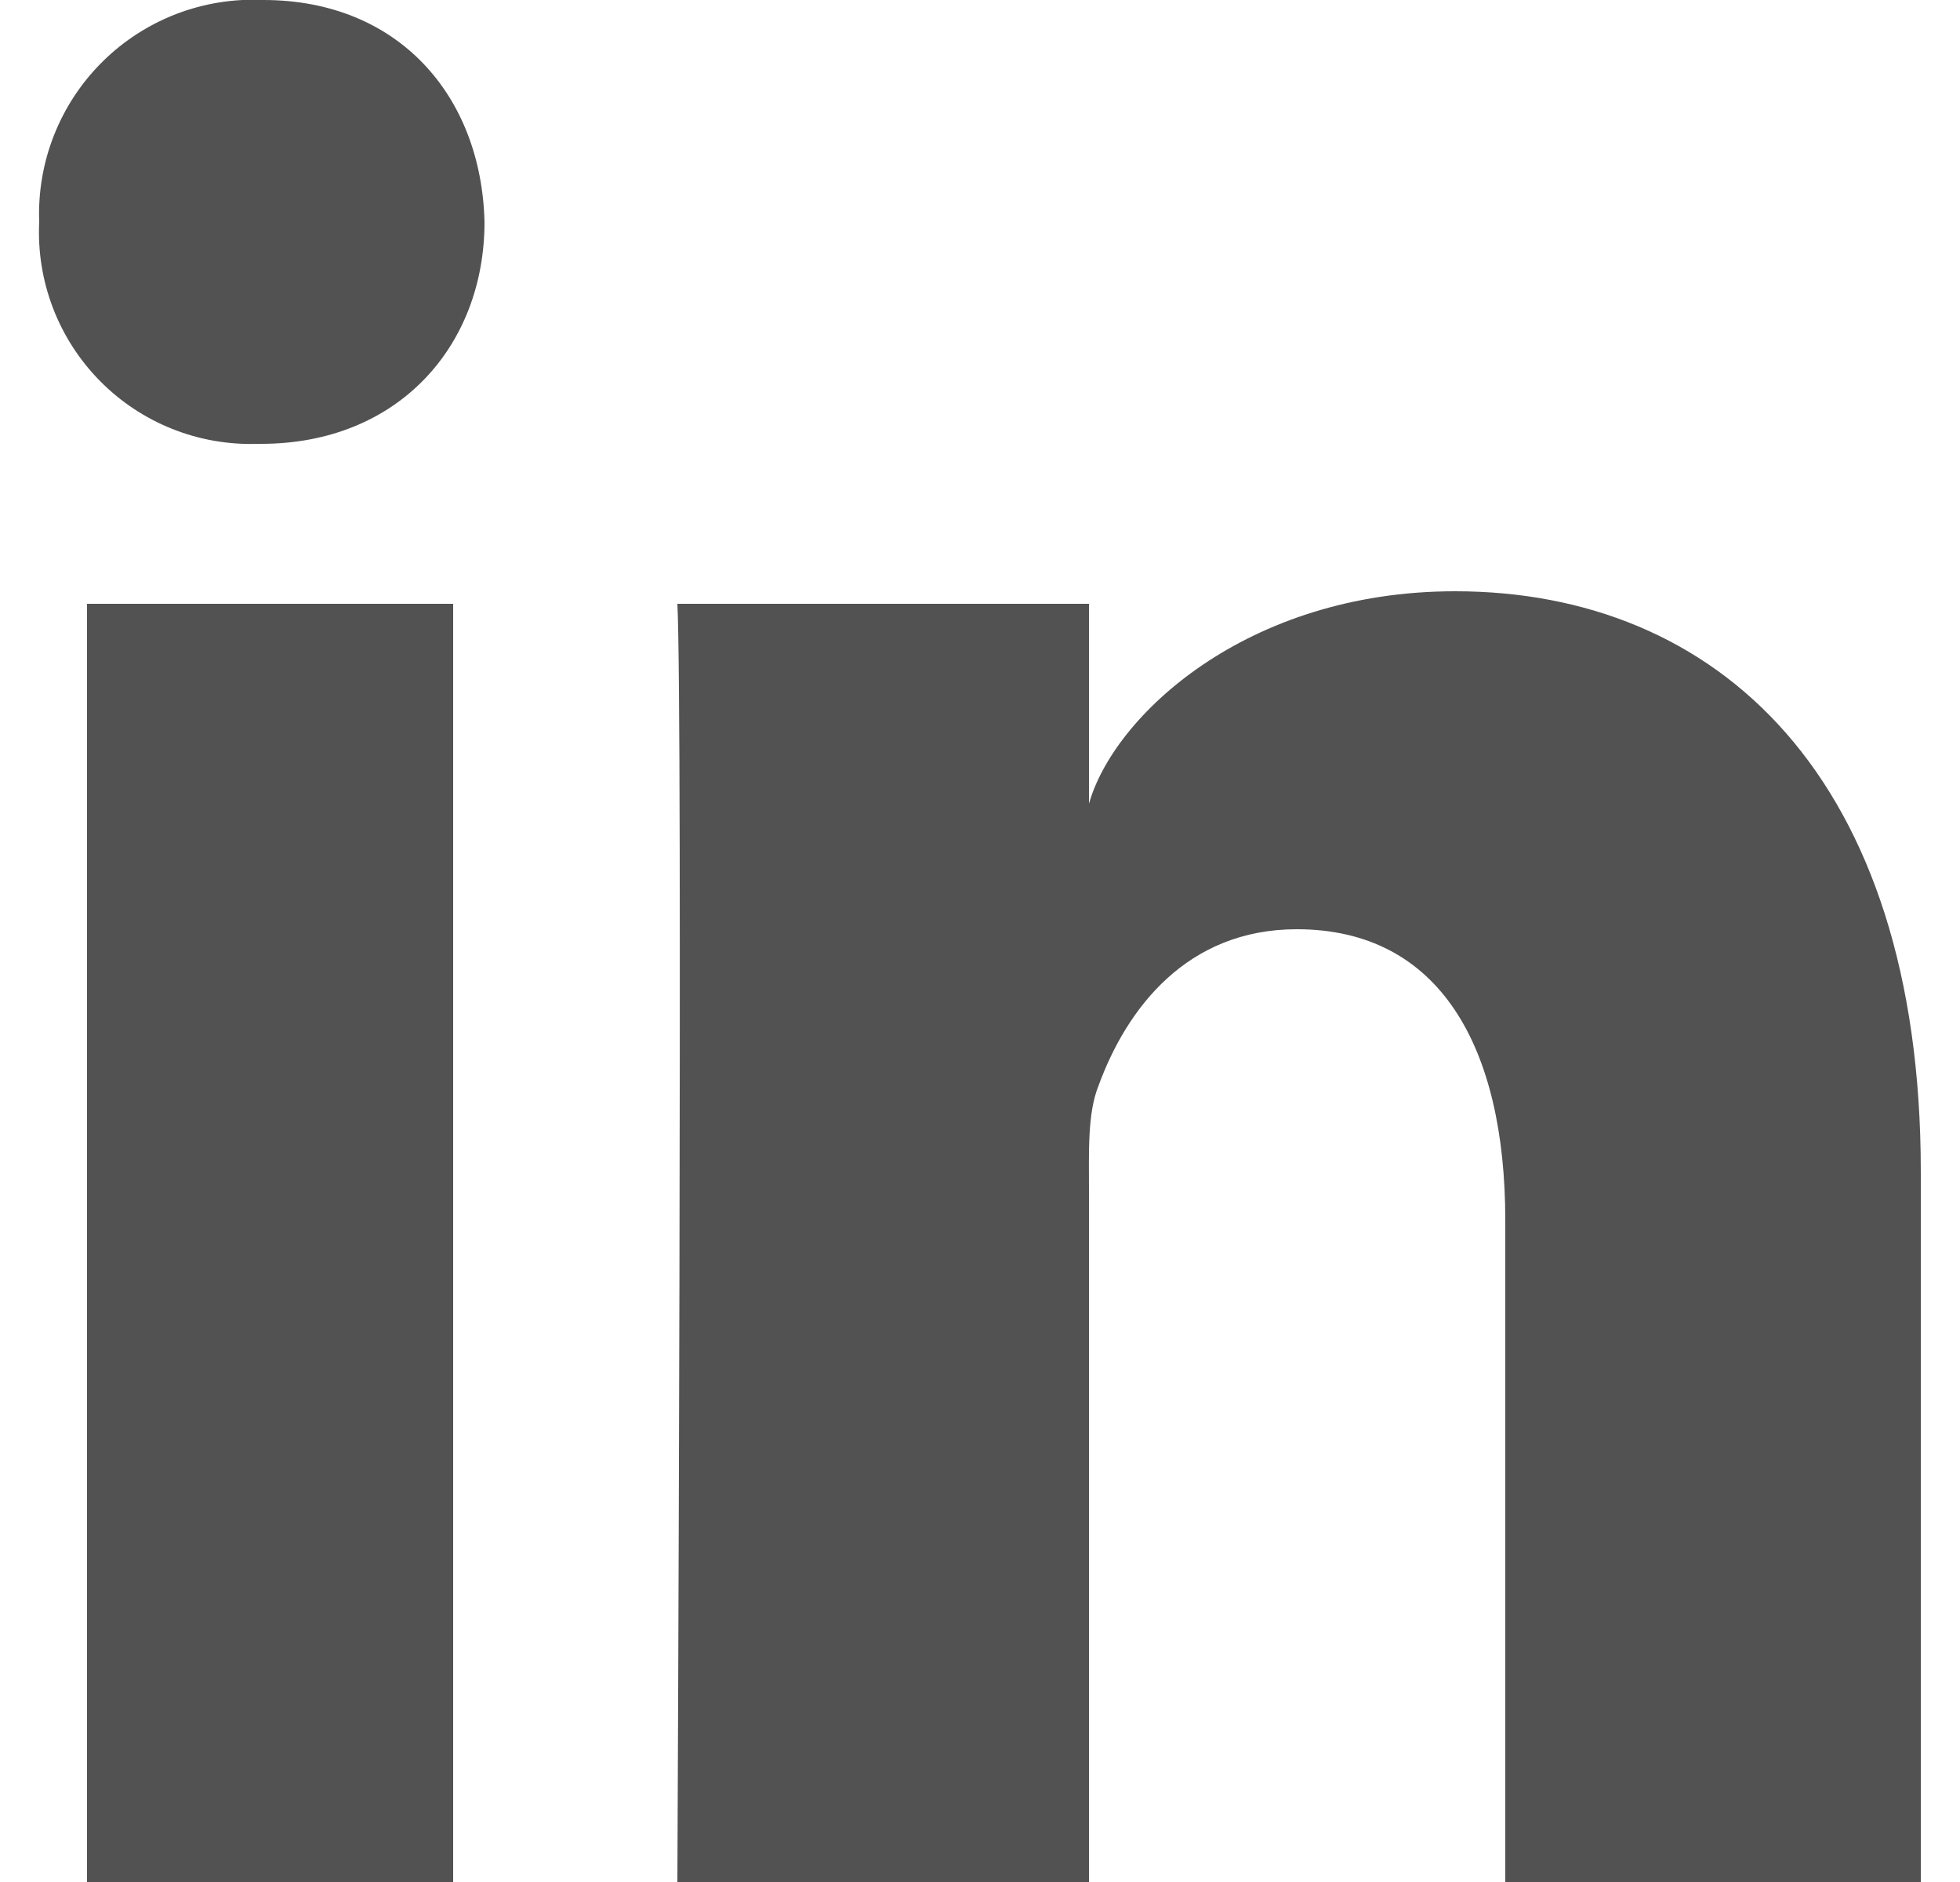
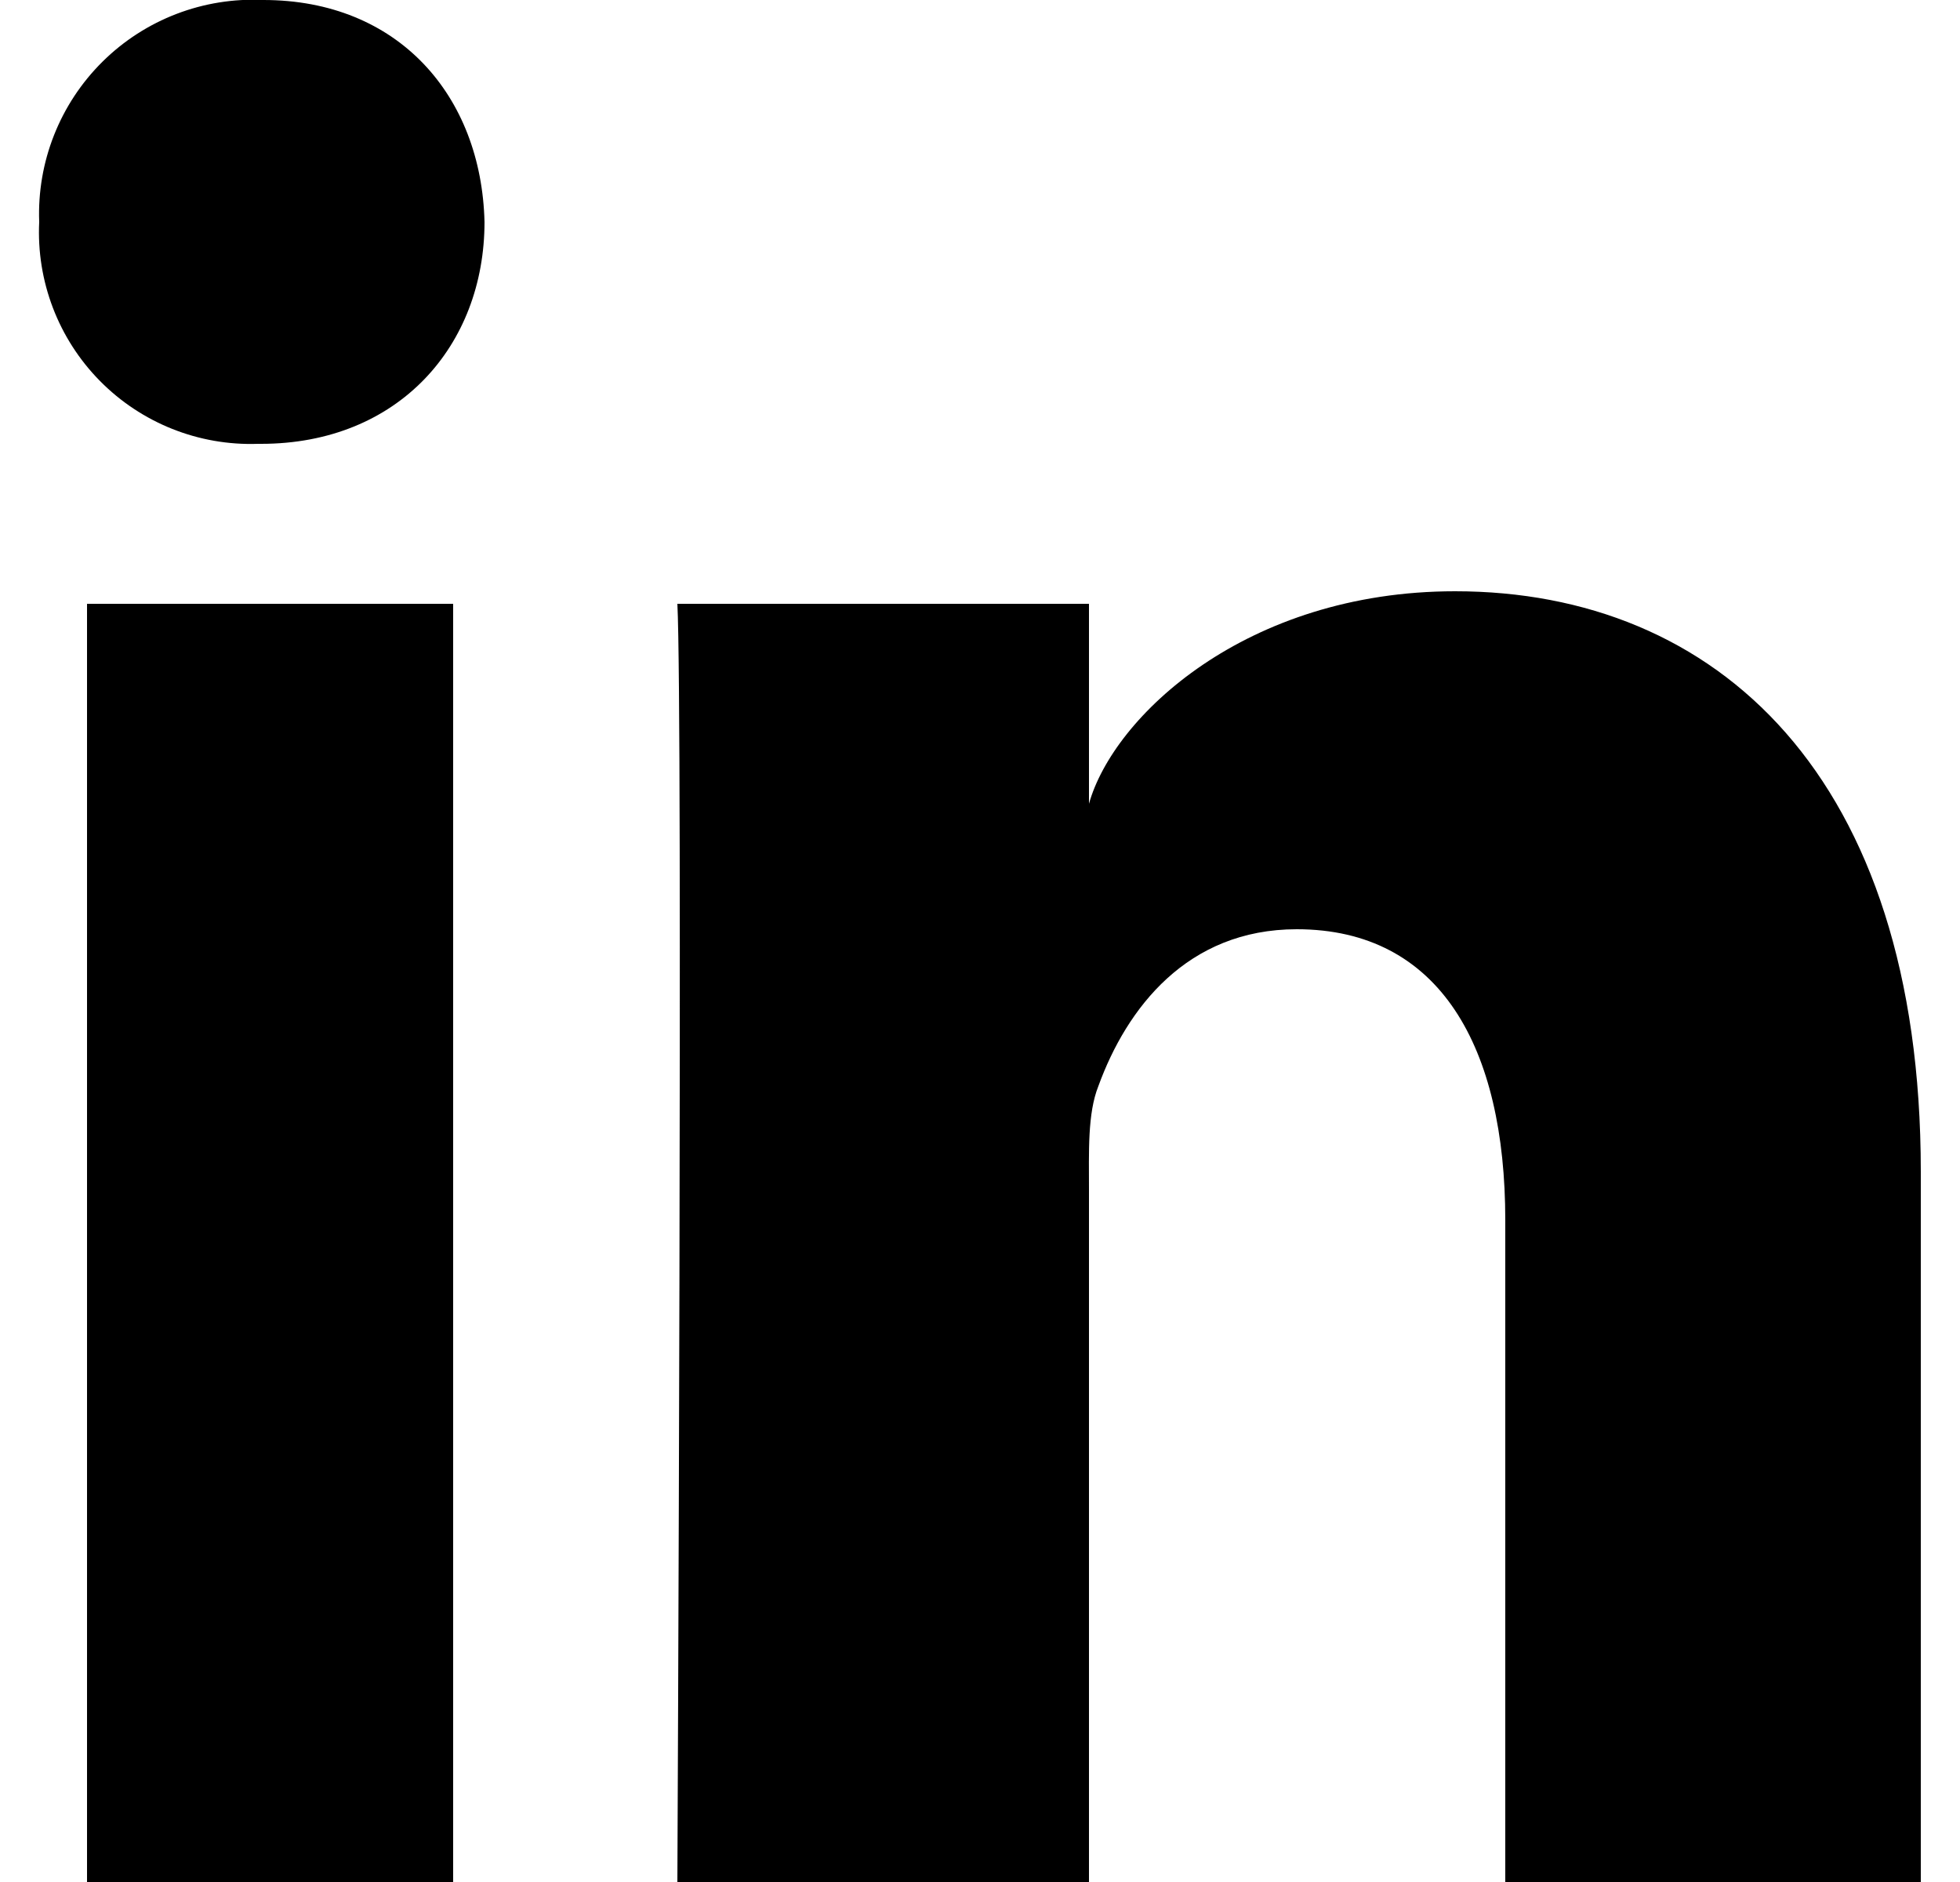
<svg xmlns="http://www.w3.org/2000/svg" width="25" height="24" viewBox="0 0 25 24">
-   <path fill="#525252" fill-rule="evenodd" d="M1.1 7.7h4.68V24H1.11V7.7zm2.23-2.04h-.04A2.7 2.7 0 0 1 .5 2.83 2.73 2.73 0 0 1 3.36 0c1.72 0 2.78 1.22 2.82 2.83 0 1.58-1.1 2.83-2.85 2.83zM24.5 24h-5.3v-8.44c0-2.2-.83-3.71-2.66-3.71-1.4 0-2.17 1.01-2.53 2-.14.35-.12.84-.12 1.33V24H8.64s.07-14.95 0-16.3h5.25v2.55c.31-1.11 2-2.71 4.67-2.71 3.33 0 5.94 2.35 5.94 7.4V24z" />
+   <path fill="#000000" fill-rule="evenodd" d="M1.1 7.7h4.68V24H1.11V7.7zm2.23-2.04h-.04A2.7 2.7 0 0 1 .5 2.83 2.73 2.73 0 0 1 3.36 0c1.72 0 2.78 1.22 2.82 2.83 0 1.58-1.1 2.83-2.85 2.83zM24.5 24h-5.3v-8.44c0-2.2-.83-3.71-2.66-3.71-1.4 0-2.17 1.01-2.53 2-.14.35-.12.84-.12 1.33V24H8.64s.07-14.95 0-16.3h5.25v2.55c.31-1.11 2-2.71 4.67-2.71 3.33 0 5.94 2.35 5.94 7.4V24z" />
</svg>
